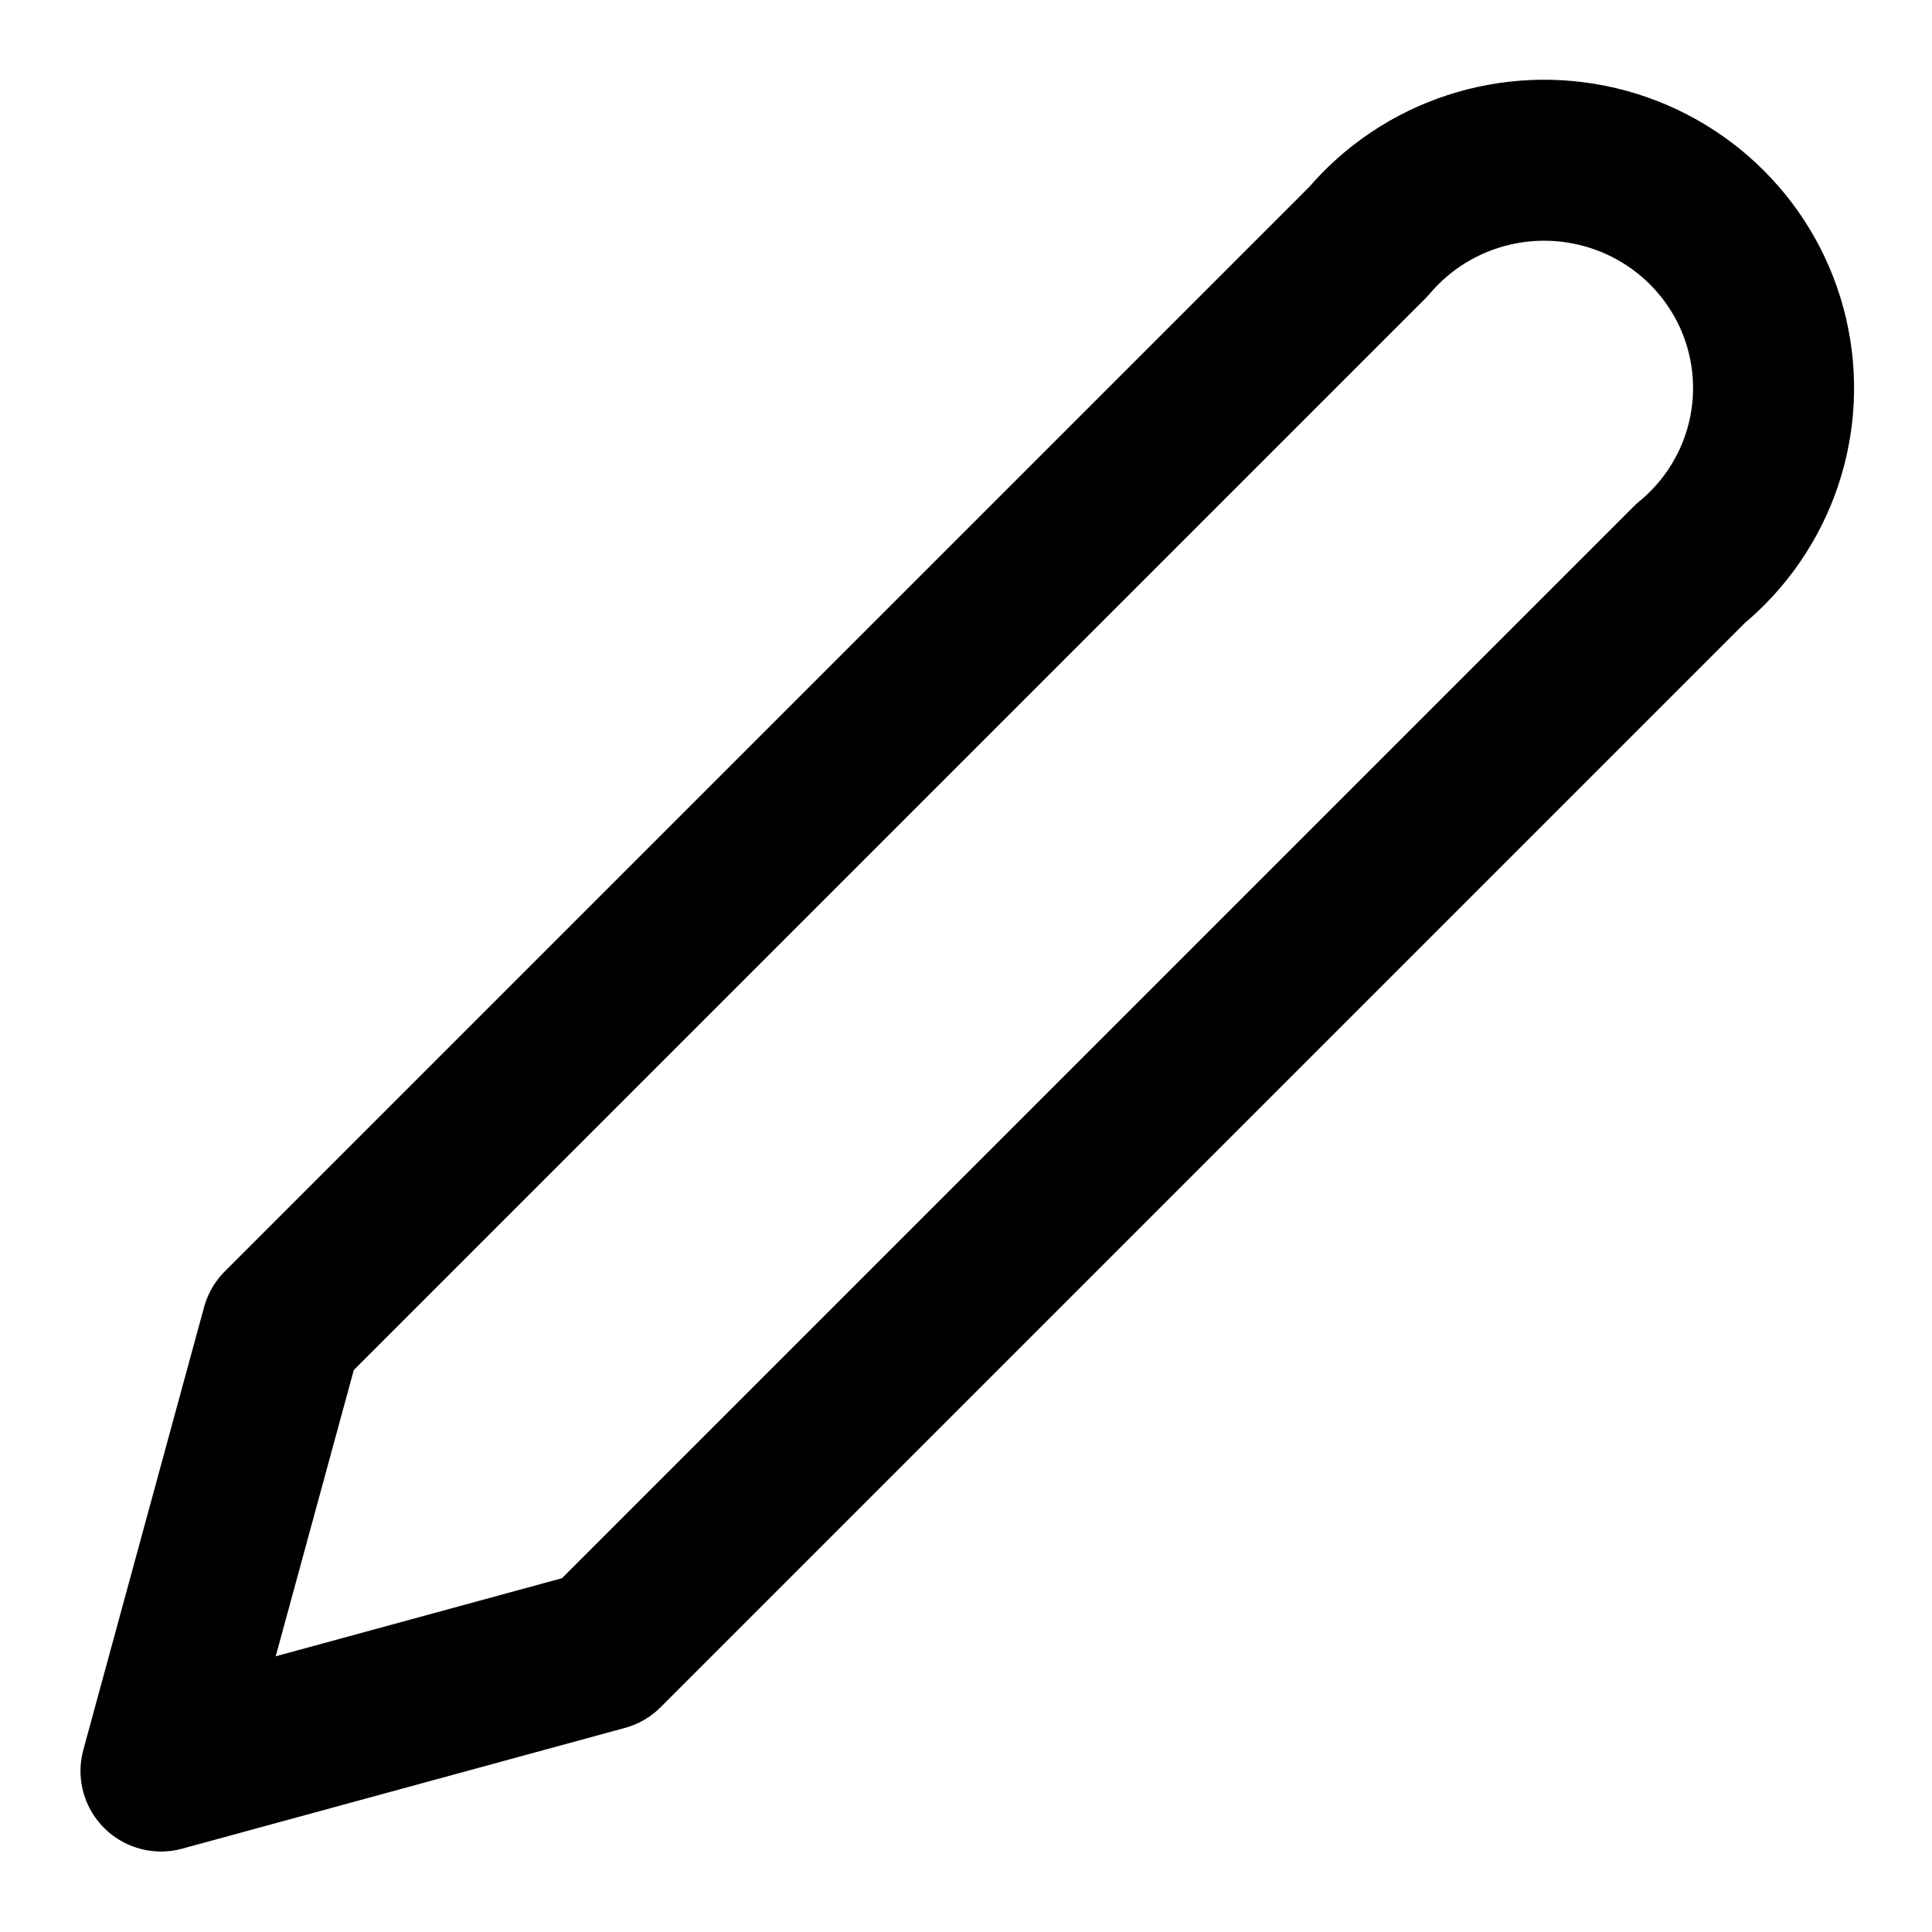
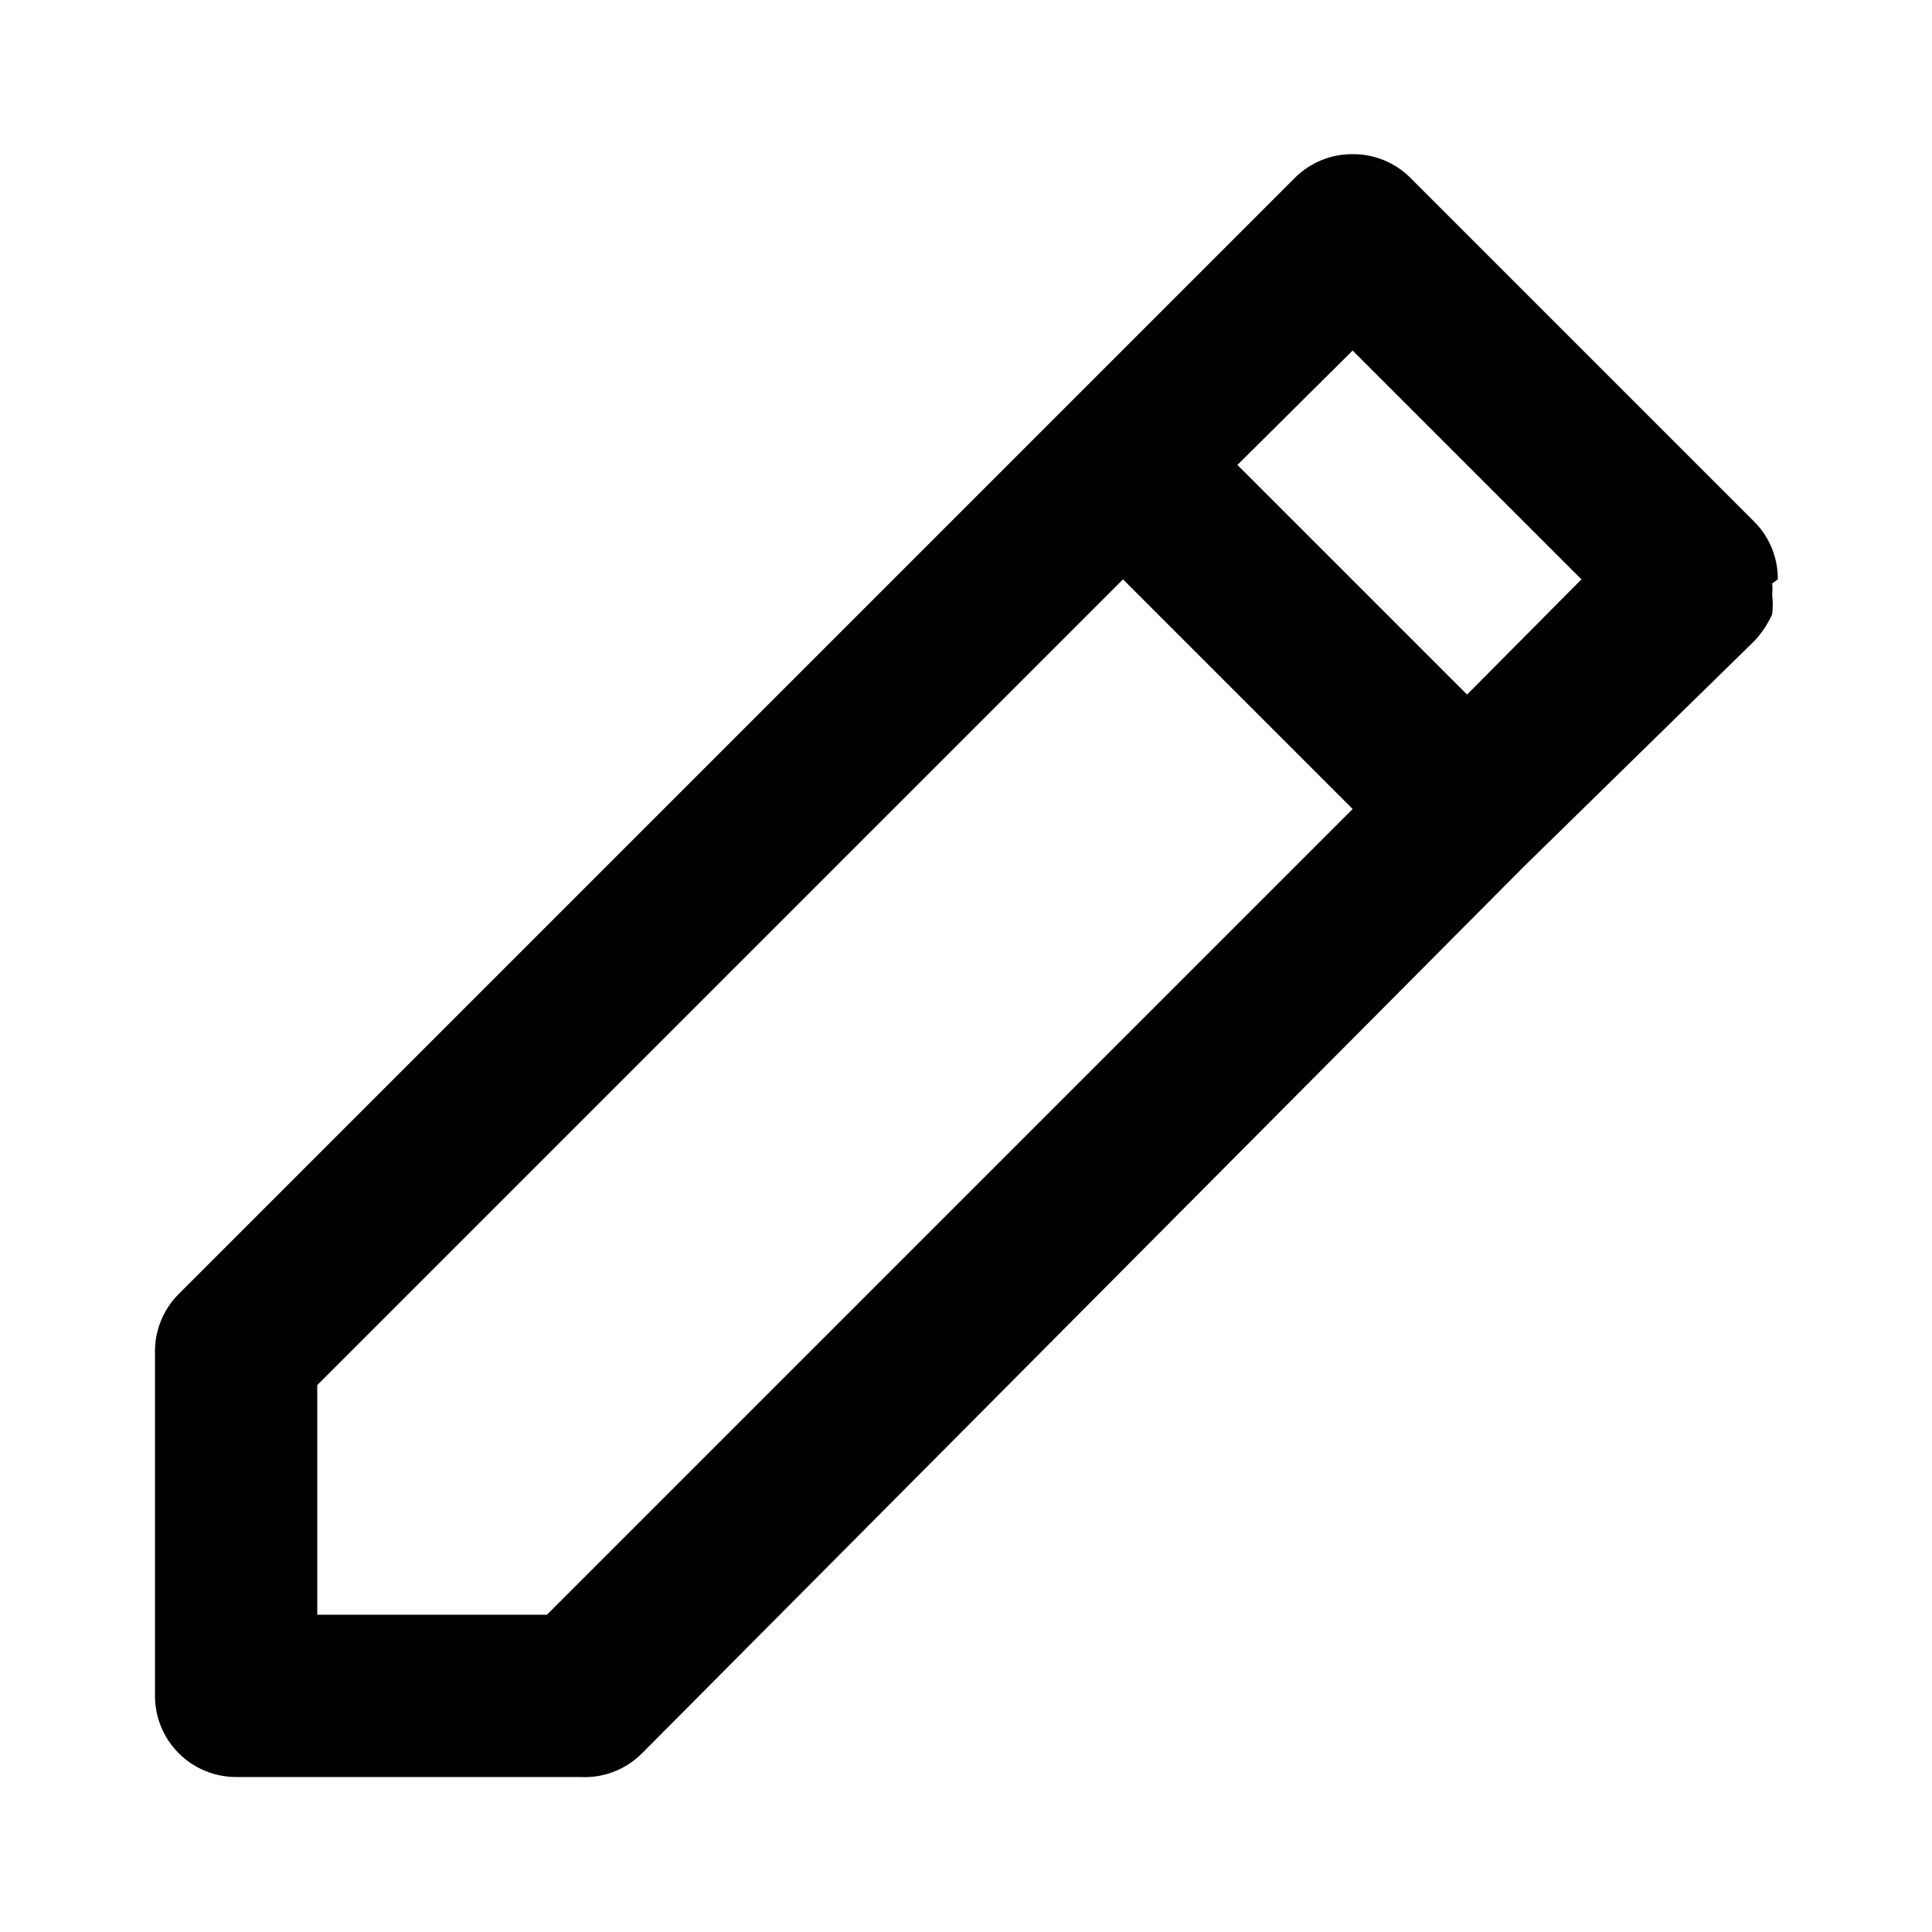
- <svg xmlns="http://www.w3.org/2000/svg" viewBox="0 0 24 24" fill="none" stroke="currentColor" stroke-width="2" stroke-linecap="round" stroke-linejoin="round">
-   <path d="M17 3a2.85 2.83 0 1 1 4 4L7.5 20.5 2 22l1.5-5.5Z" />
+ <svg xmlns="http://www.w3.org/2000/svg" viewBox="0.09 0.1 23.81 23.81" fill="none">
+   <path d="M22 7.24C22.001 7.108 21.976 6.978 21.926 6.856C21.876 6.734 21.803 6.623 21.71 6.53L17.47 2.29C17.377 2.197 17.266 2.124 17.144 2.074C17.022 2.024 16.892 1.999 16.76 2C16.628 1.999 16.498 2.024 16.376 2.074C16.254 2.124 16.143 2.197 16.05 2.29L13.22 5.12L2.29 16.05C2.197 16.143 2.124 16.254 2.074 16.376C2.024 16.498 1.999 16.628 2 16.76V21C2 21.265 2.105 21.52 2.293 21.707C2.48 21.895 2.735 22 3 22H7.24C7.38 22.008 7.52 21.986 7.651 21.936C7.782 21.886 7.901 21.809 8 21.71L18.87 10.78L21.71 8C21.801 7.903 21.876 7.792 21.93 7.67C21.94 7.59 21.94 7.51 21.93 7.43C21.935 7.383 21.935 7.337 21.93 7.29L22 7.24ZM6.83 20H4V17.17L13.93 7.24L16.76 10.07L6.83 20ZM18.17 8.66L15.34 5.83L16.76 4.42L19.58 7.24L18.17 8.66Z" fill="currentColor" />
</svg>
